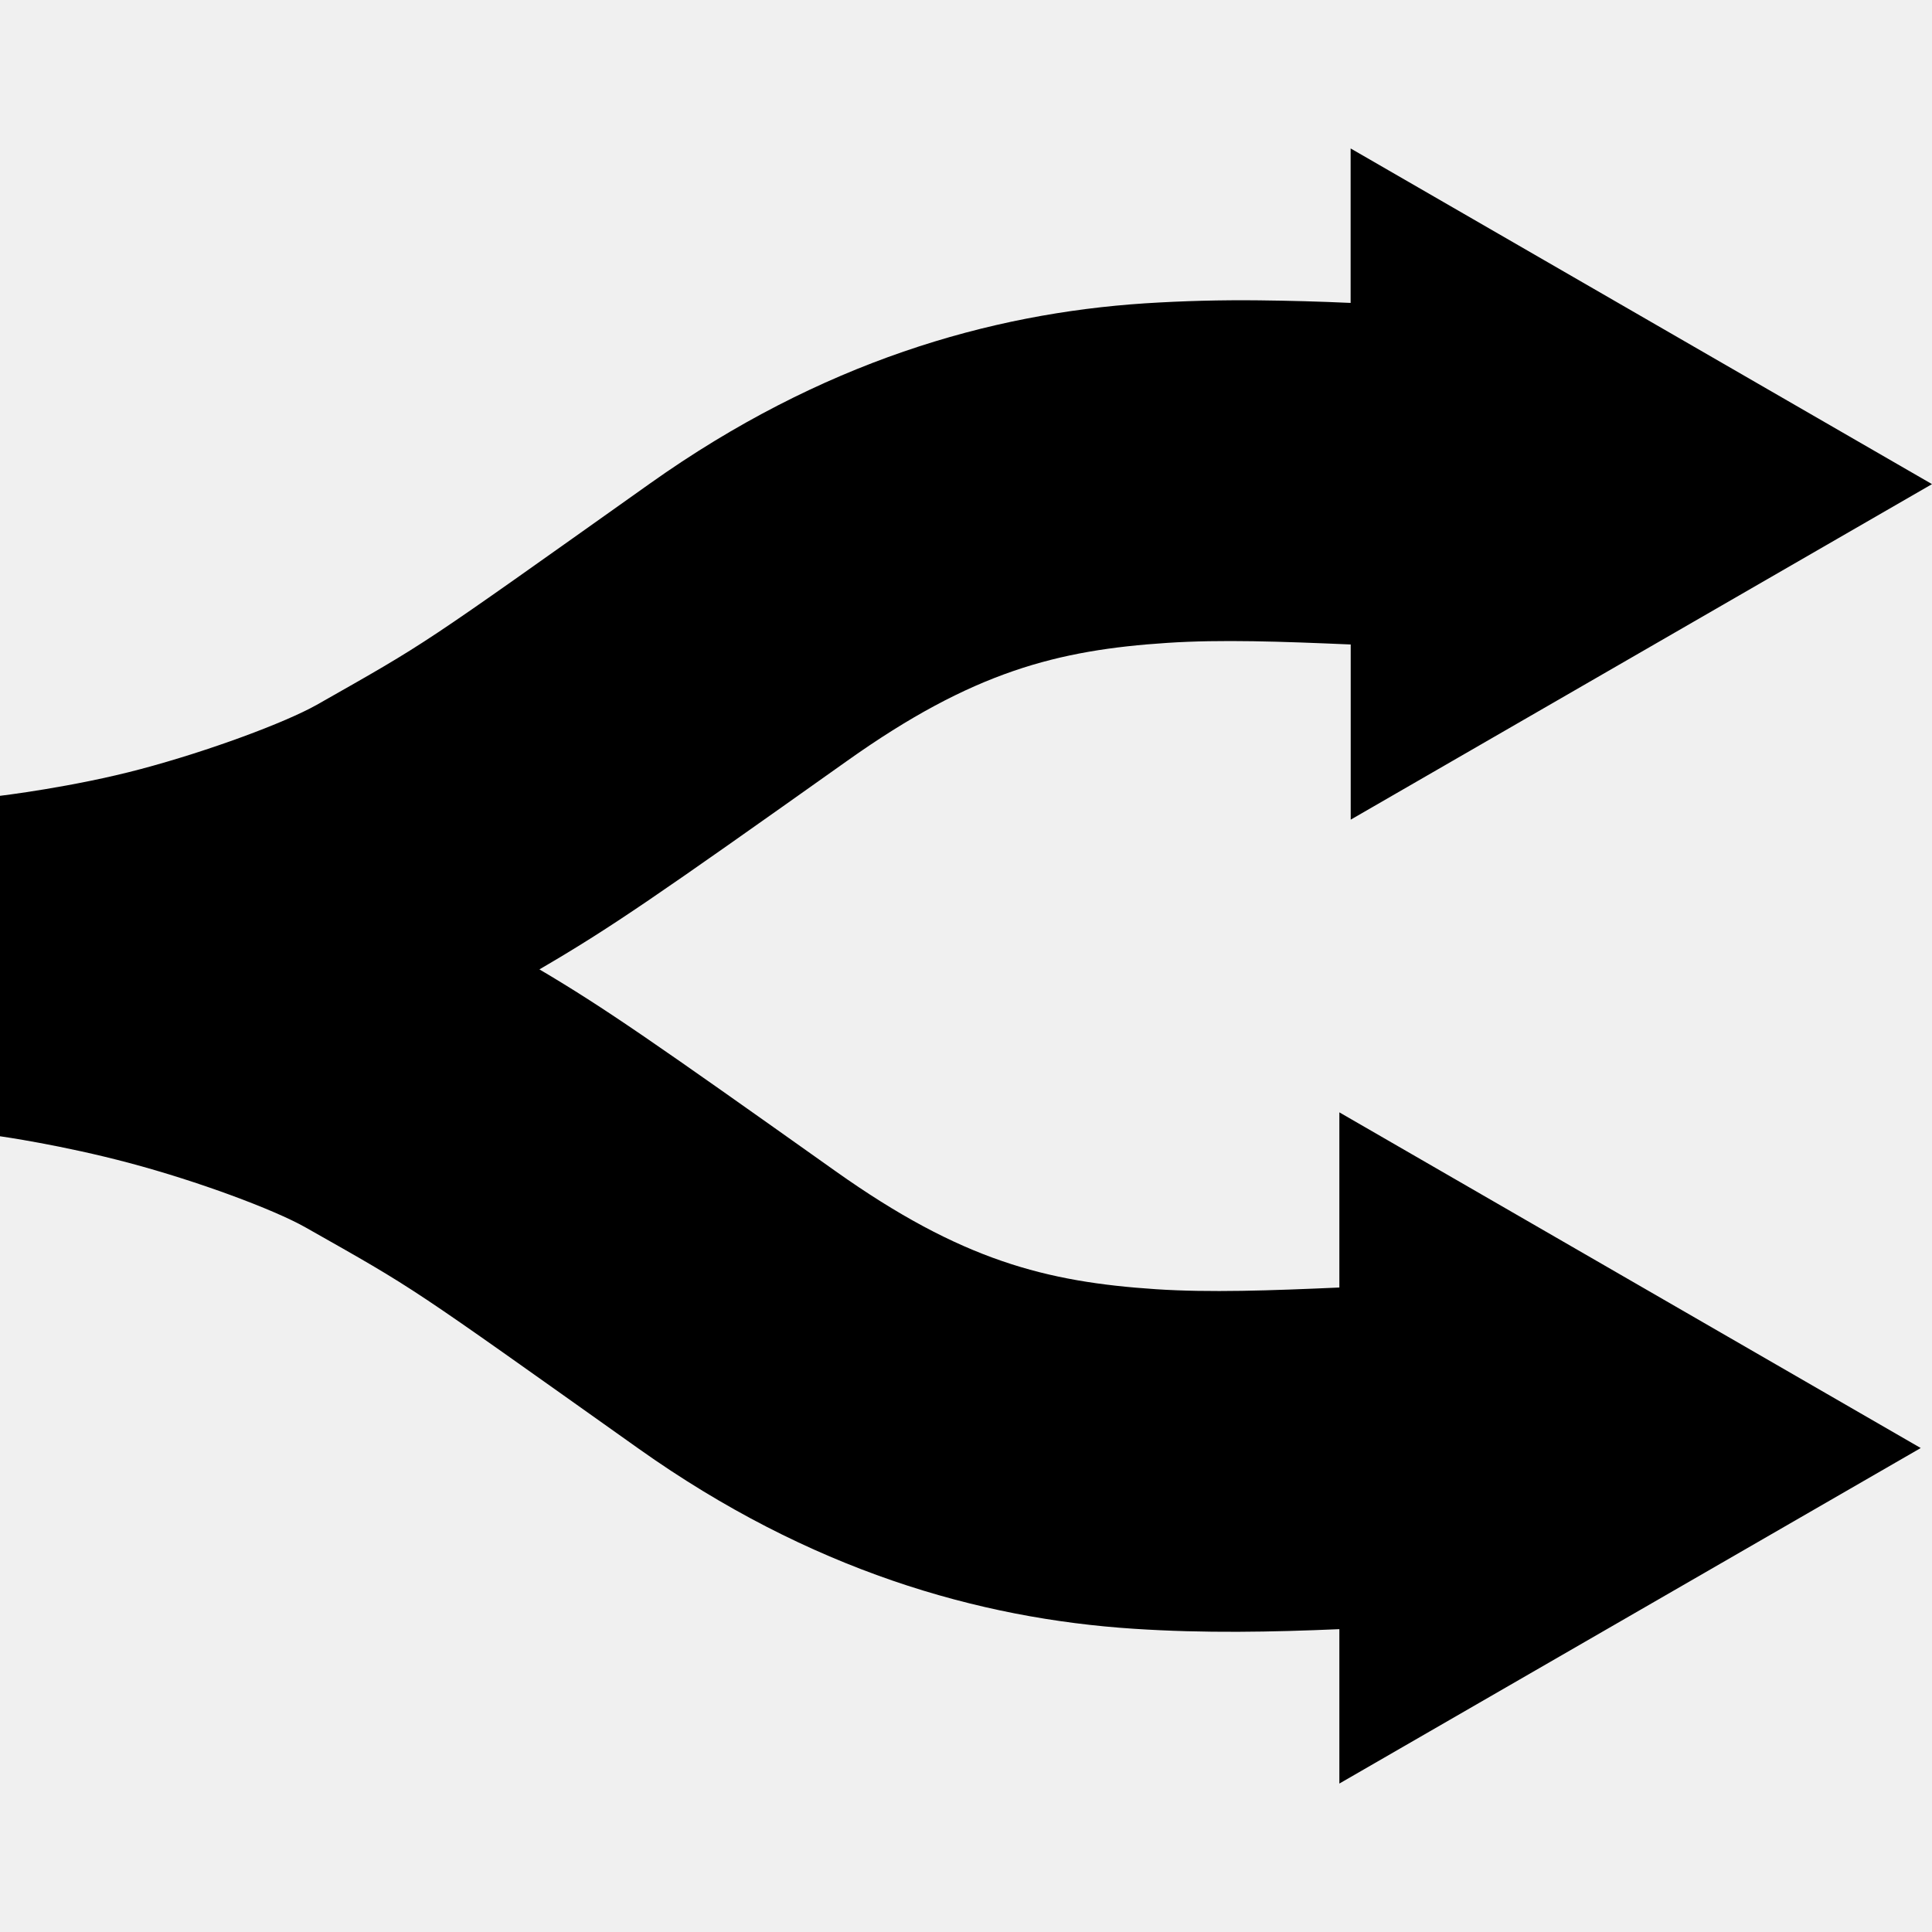
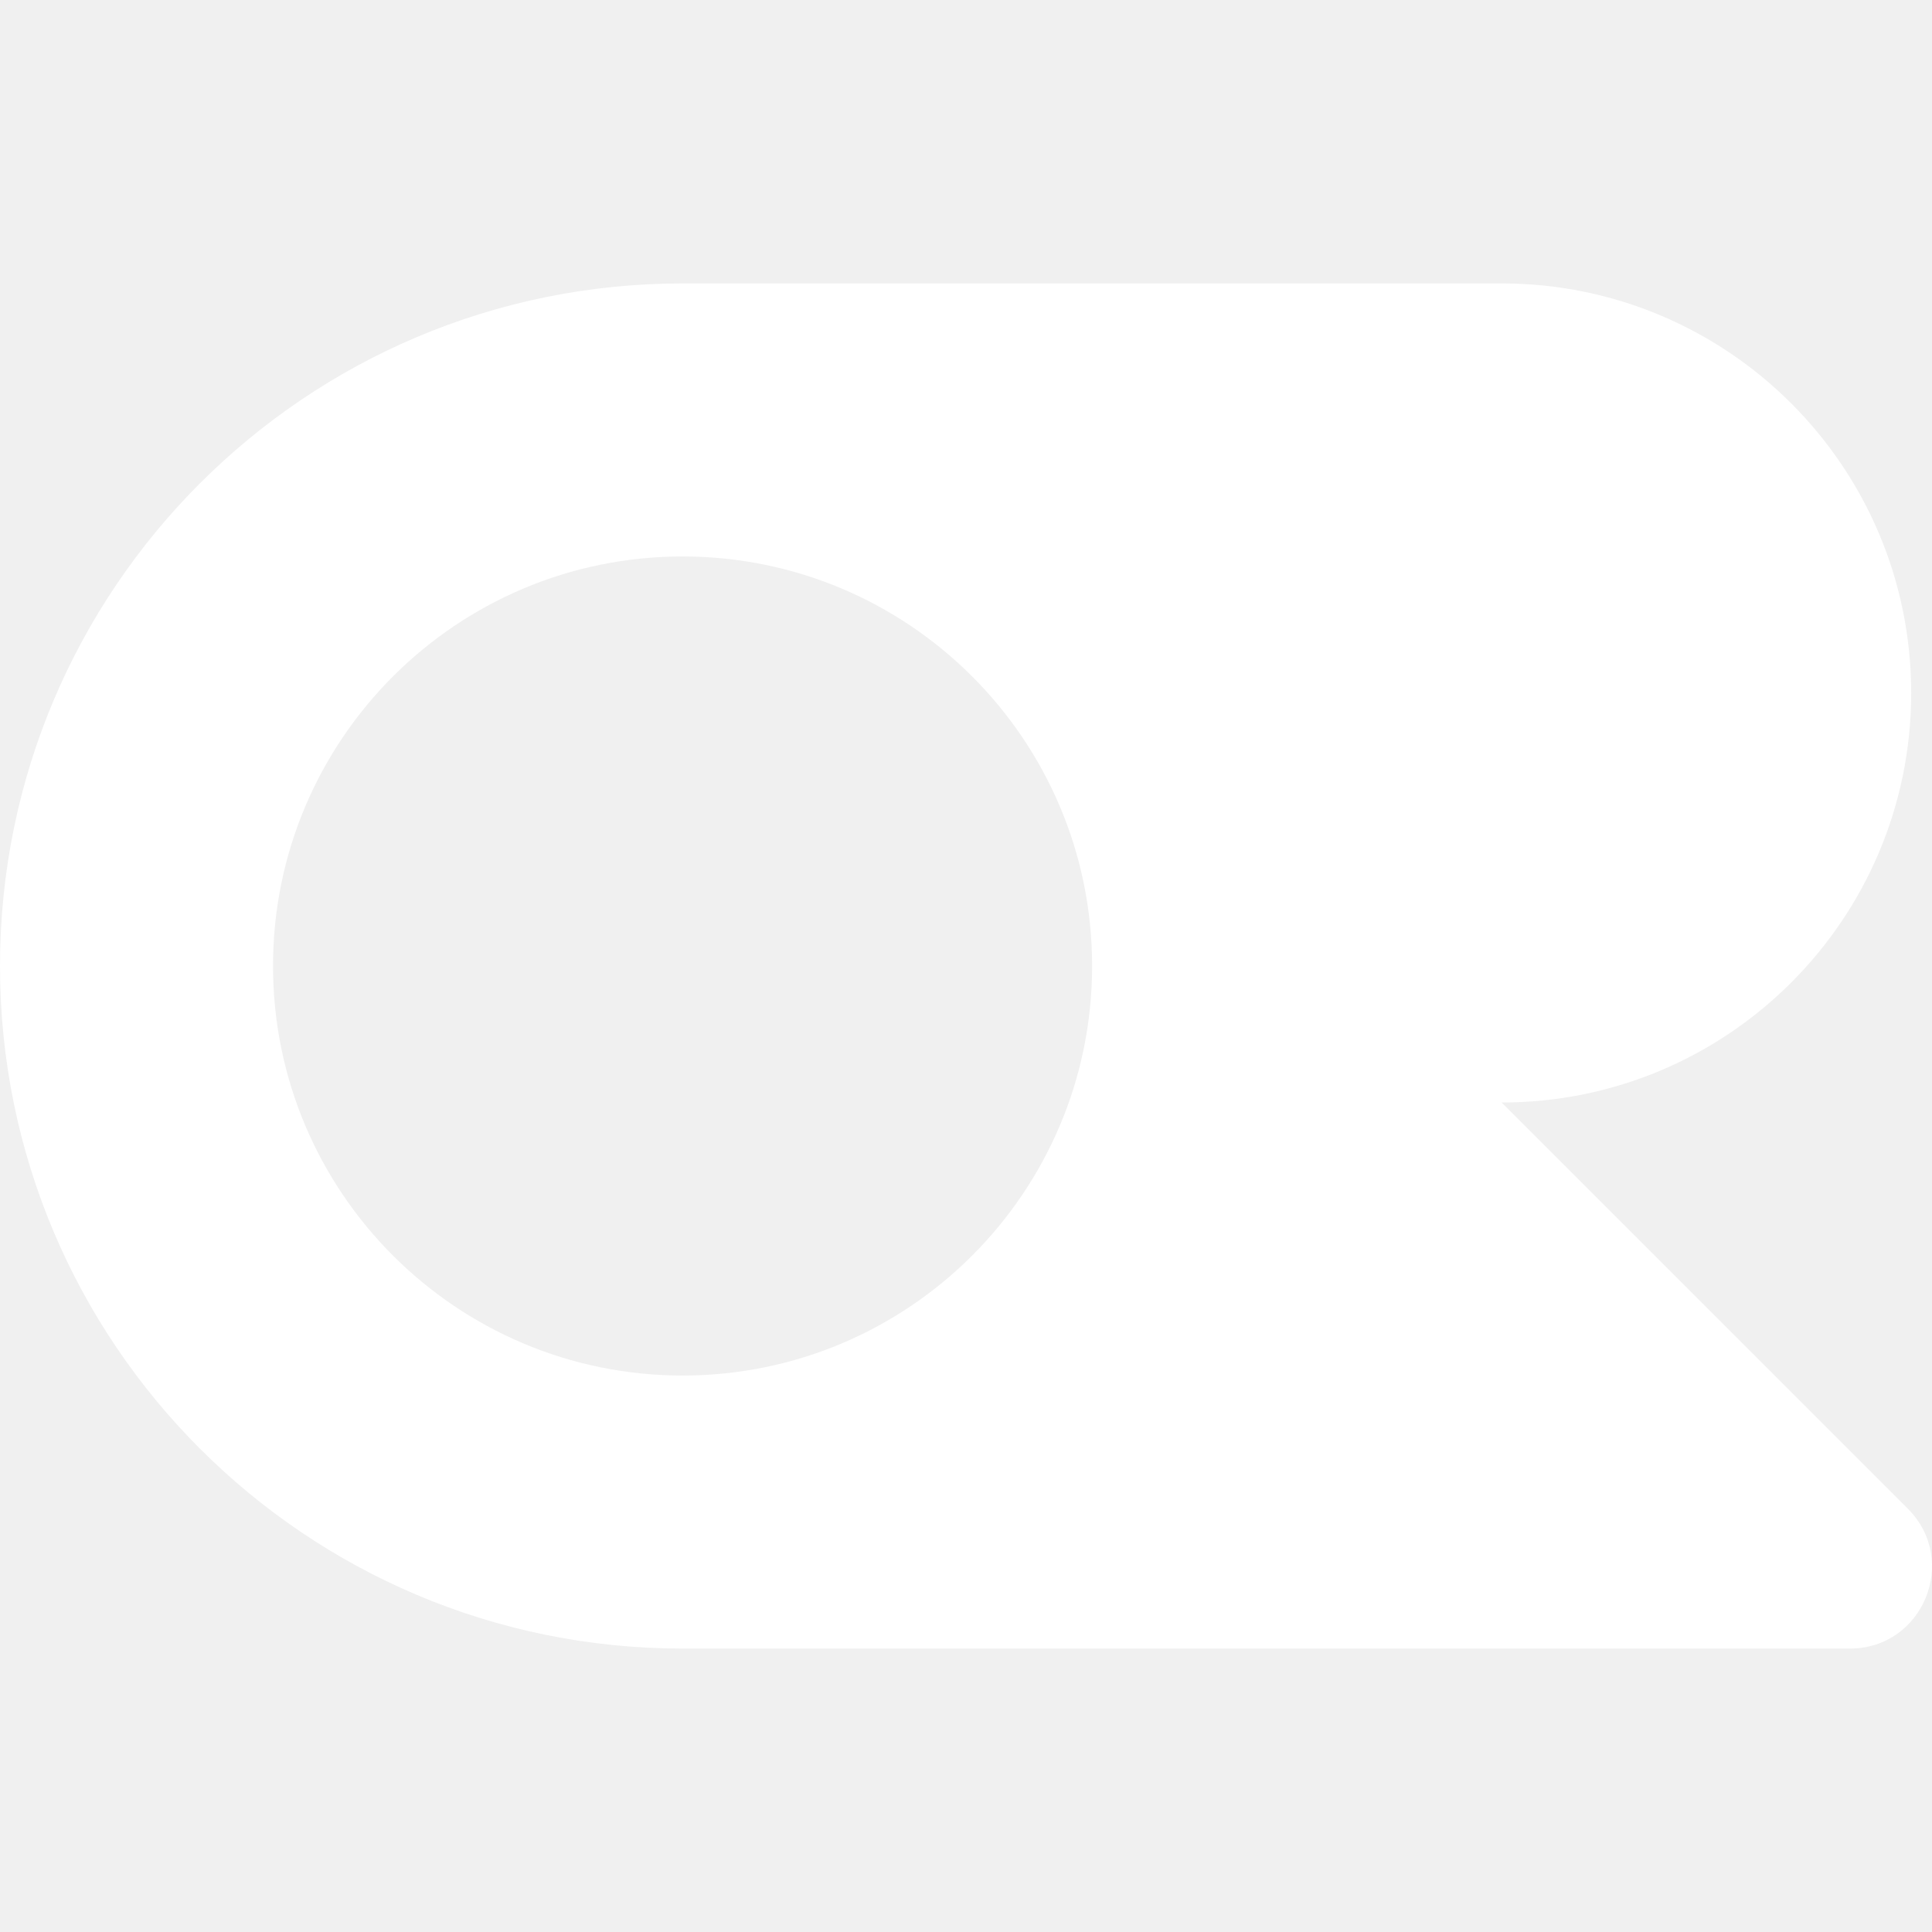
- <svg xmlns="http://www.w3.org/2000/svg" role="img" viewBox="0 0 24 24">
-   <path d="M16.778 1.844v1.919q-.569-.026-1.138-.032-.708-.008-1.415.037c-1.93.126-4.023.728-6.149 2.237-2.911 2.066-2.731 1.95-4.14 2.75-.396.223-1.342.574-2.185.798-.841.225-1.753.333-1.751.333v4.229s.768.108 1.61.333c.842.224 1.789.575 2.185.799 1.41.798 1.228.683 4.14 2.75 2.126 1.509 4.22 2.11 6.148 2.236.88.058 1.716.041 2.555.005v1.918l7.222-4.168-7.222-4.17v2.176c-.86.038-1.611.065-2.278.021-1.364-.09-2.417-.357-3.979-1.465-2.244-1.593-2.866-2.027-3.68-2.508.889-.518 1.449-.906 3.822-2.59 1.56-1.109 2.614-1.377 3.978-1.466.667-.044 1.418-.017 2.278.02v2.176L24 6.014Z" />
+ <svg xmlns="http://www.w3.org/2000/svg" viewBox="19.82 17.199 365.556 258.298" fill="#ffffff" width="24" height="24">
+   <path d="M303.947,17.199c42.797,0,77.489,34.693,77.489,77.489s-34.692,77.489-77.489,77.489l76.862,76.862c9.764,9.763,2.849,26.457-10.957,26.457h-220.883c-71.327,0-129.149-57.822-129.149-129.149S77.642,17.199,148.969,17.199h154.979ZM148.969,68.859c-42.796,0-77.489,34.693-77.489,77.489s34.693,77.489,77.489,77.489,77.489-34.693,77.489-77.489-34.693-77.489-77.489-77.489Z" />
</svg>
